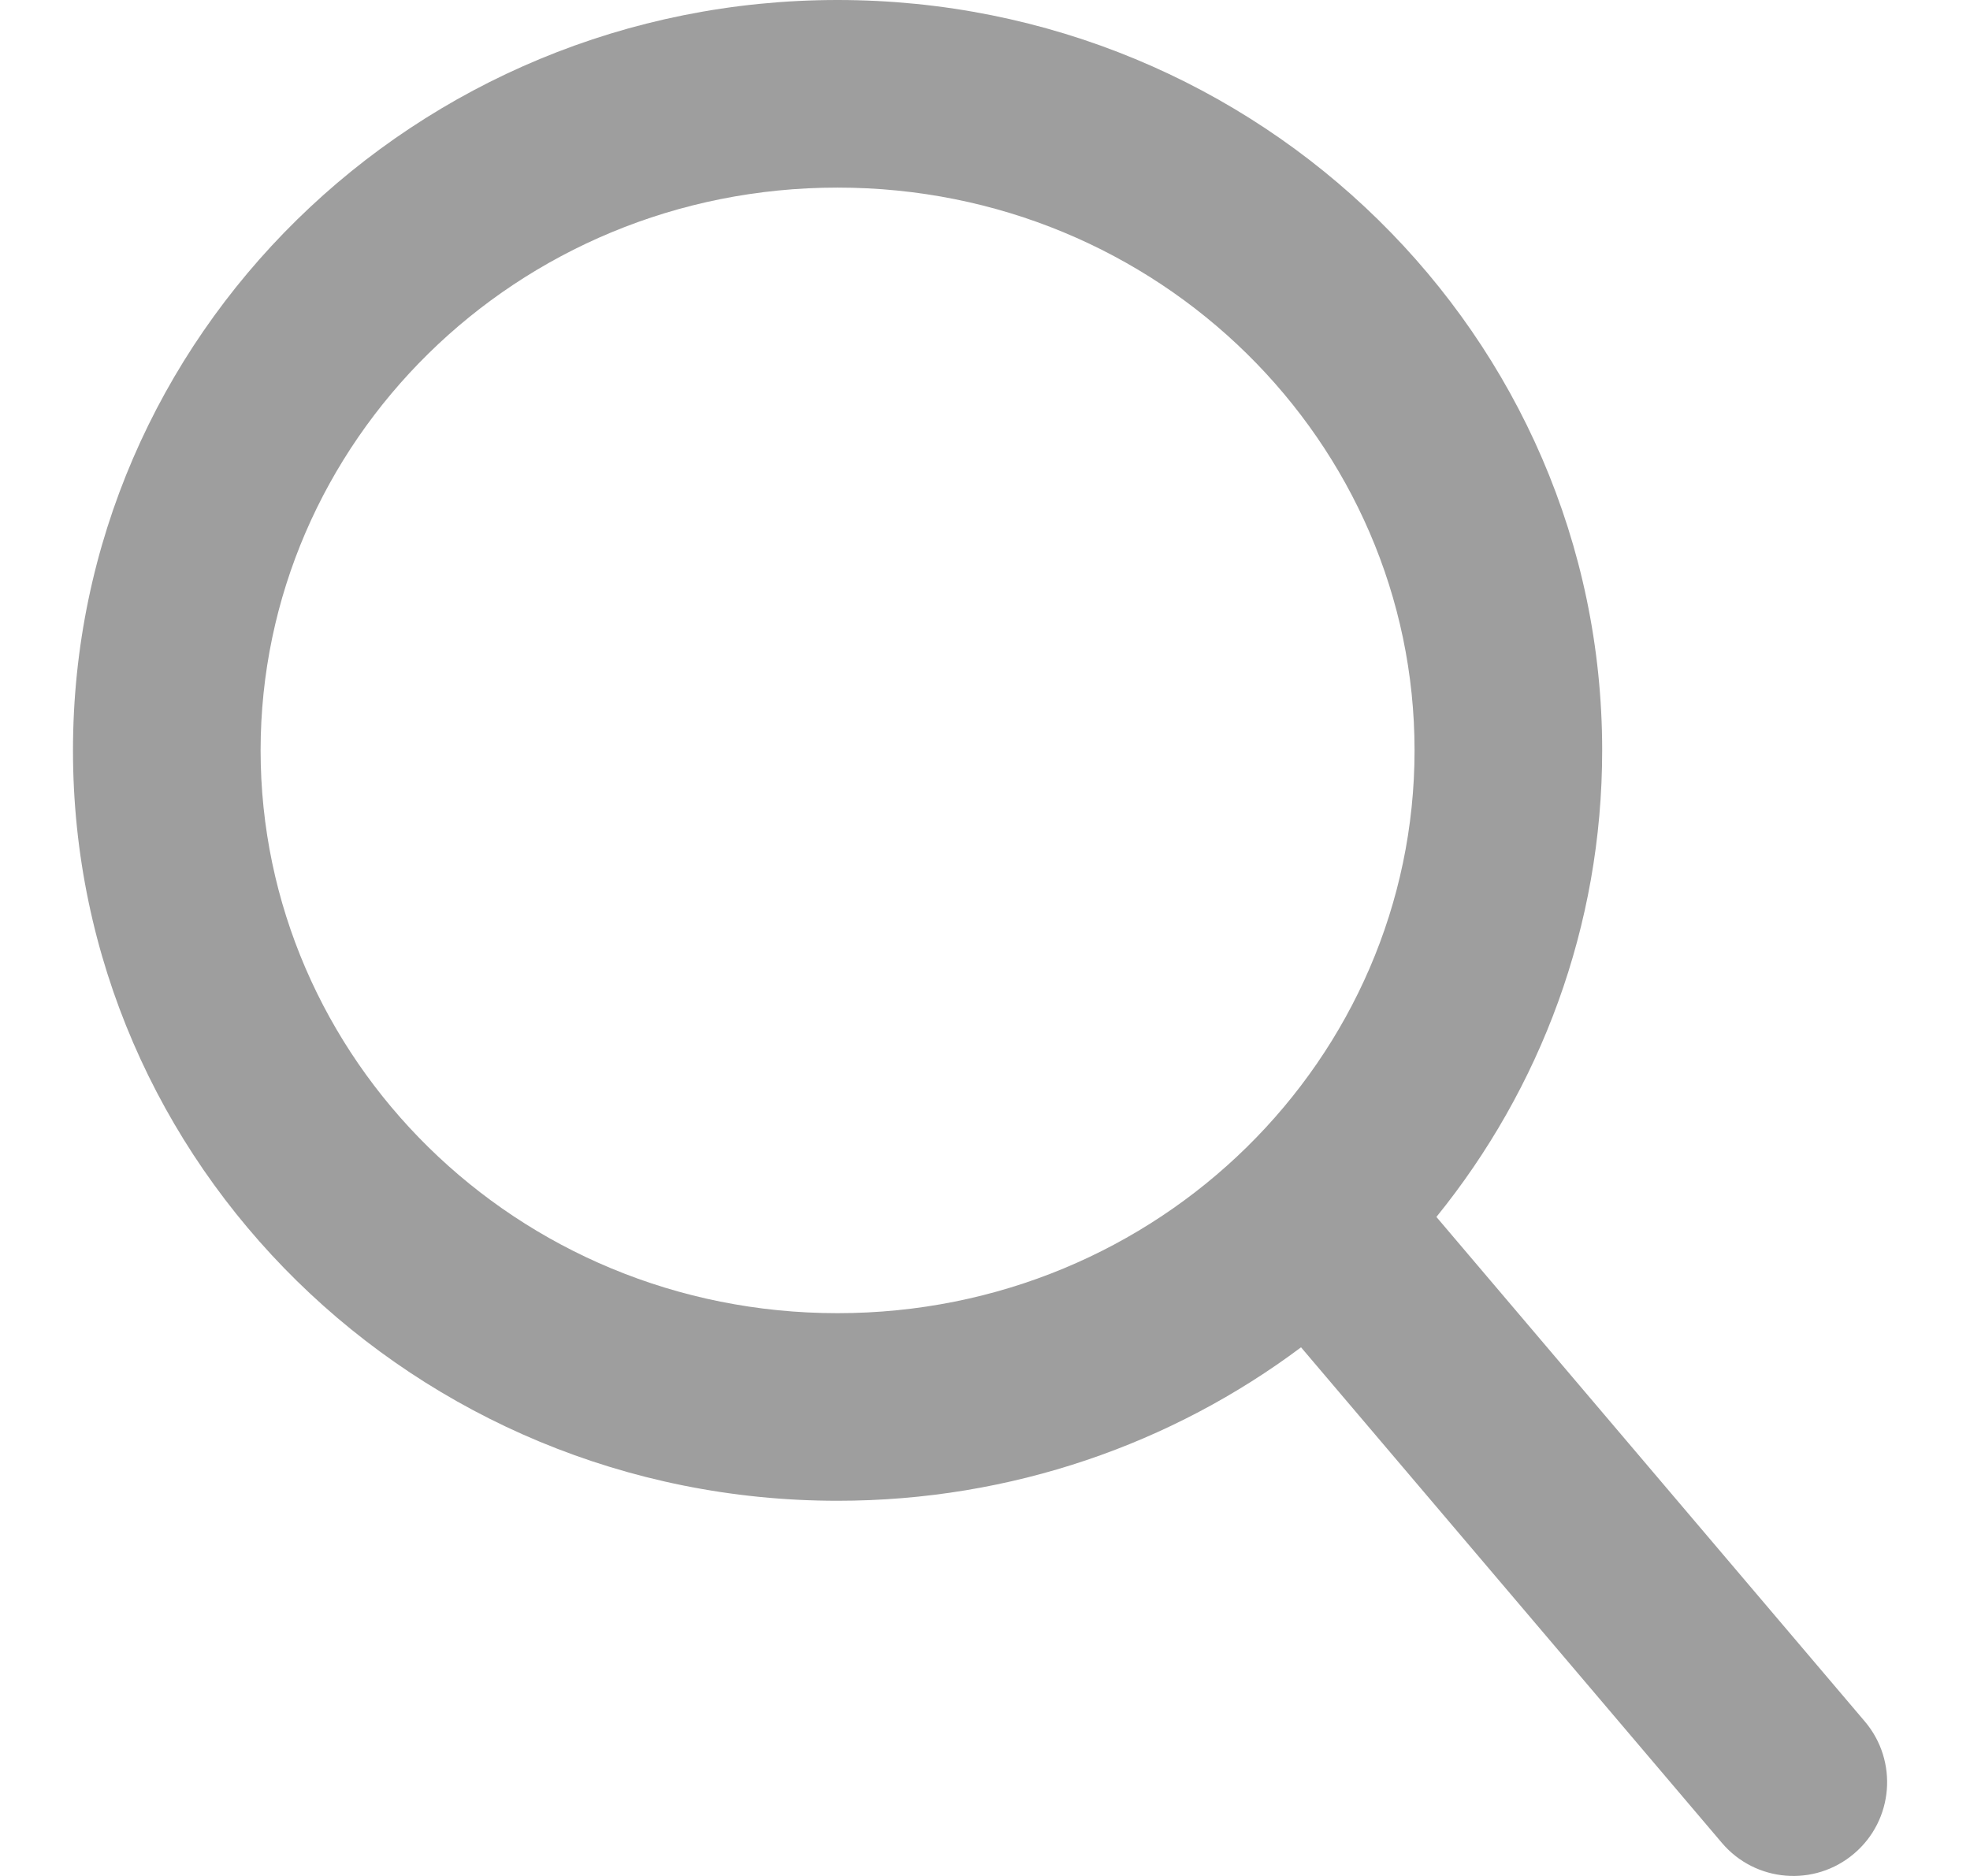
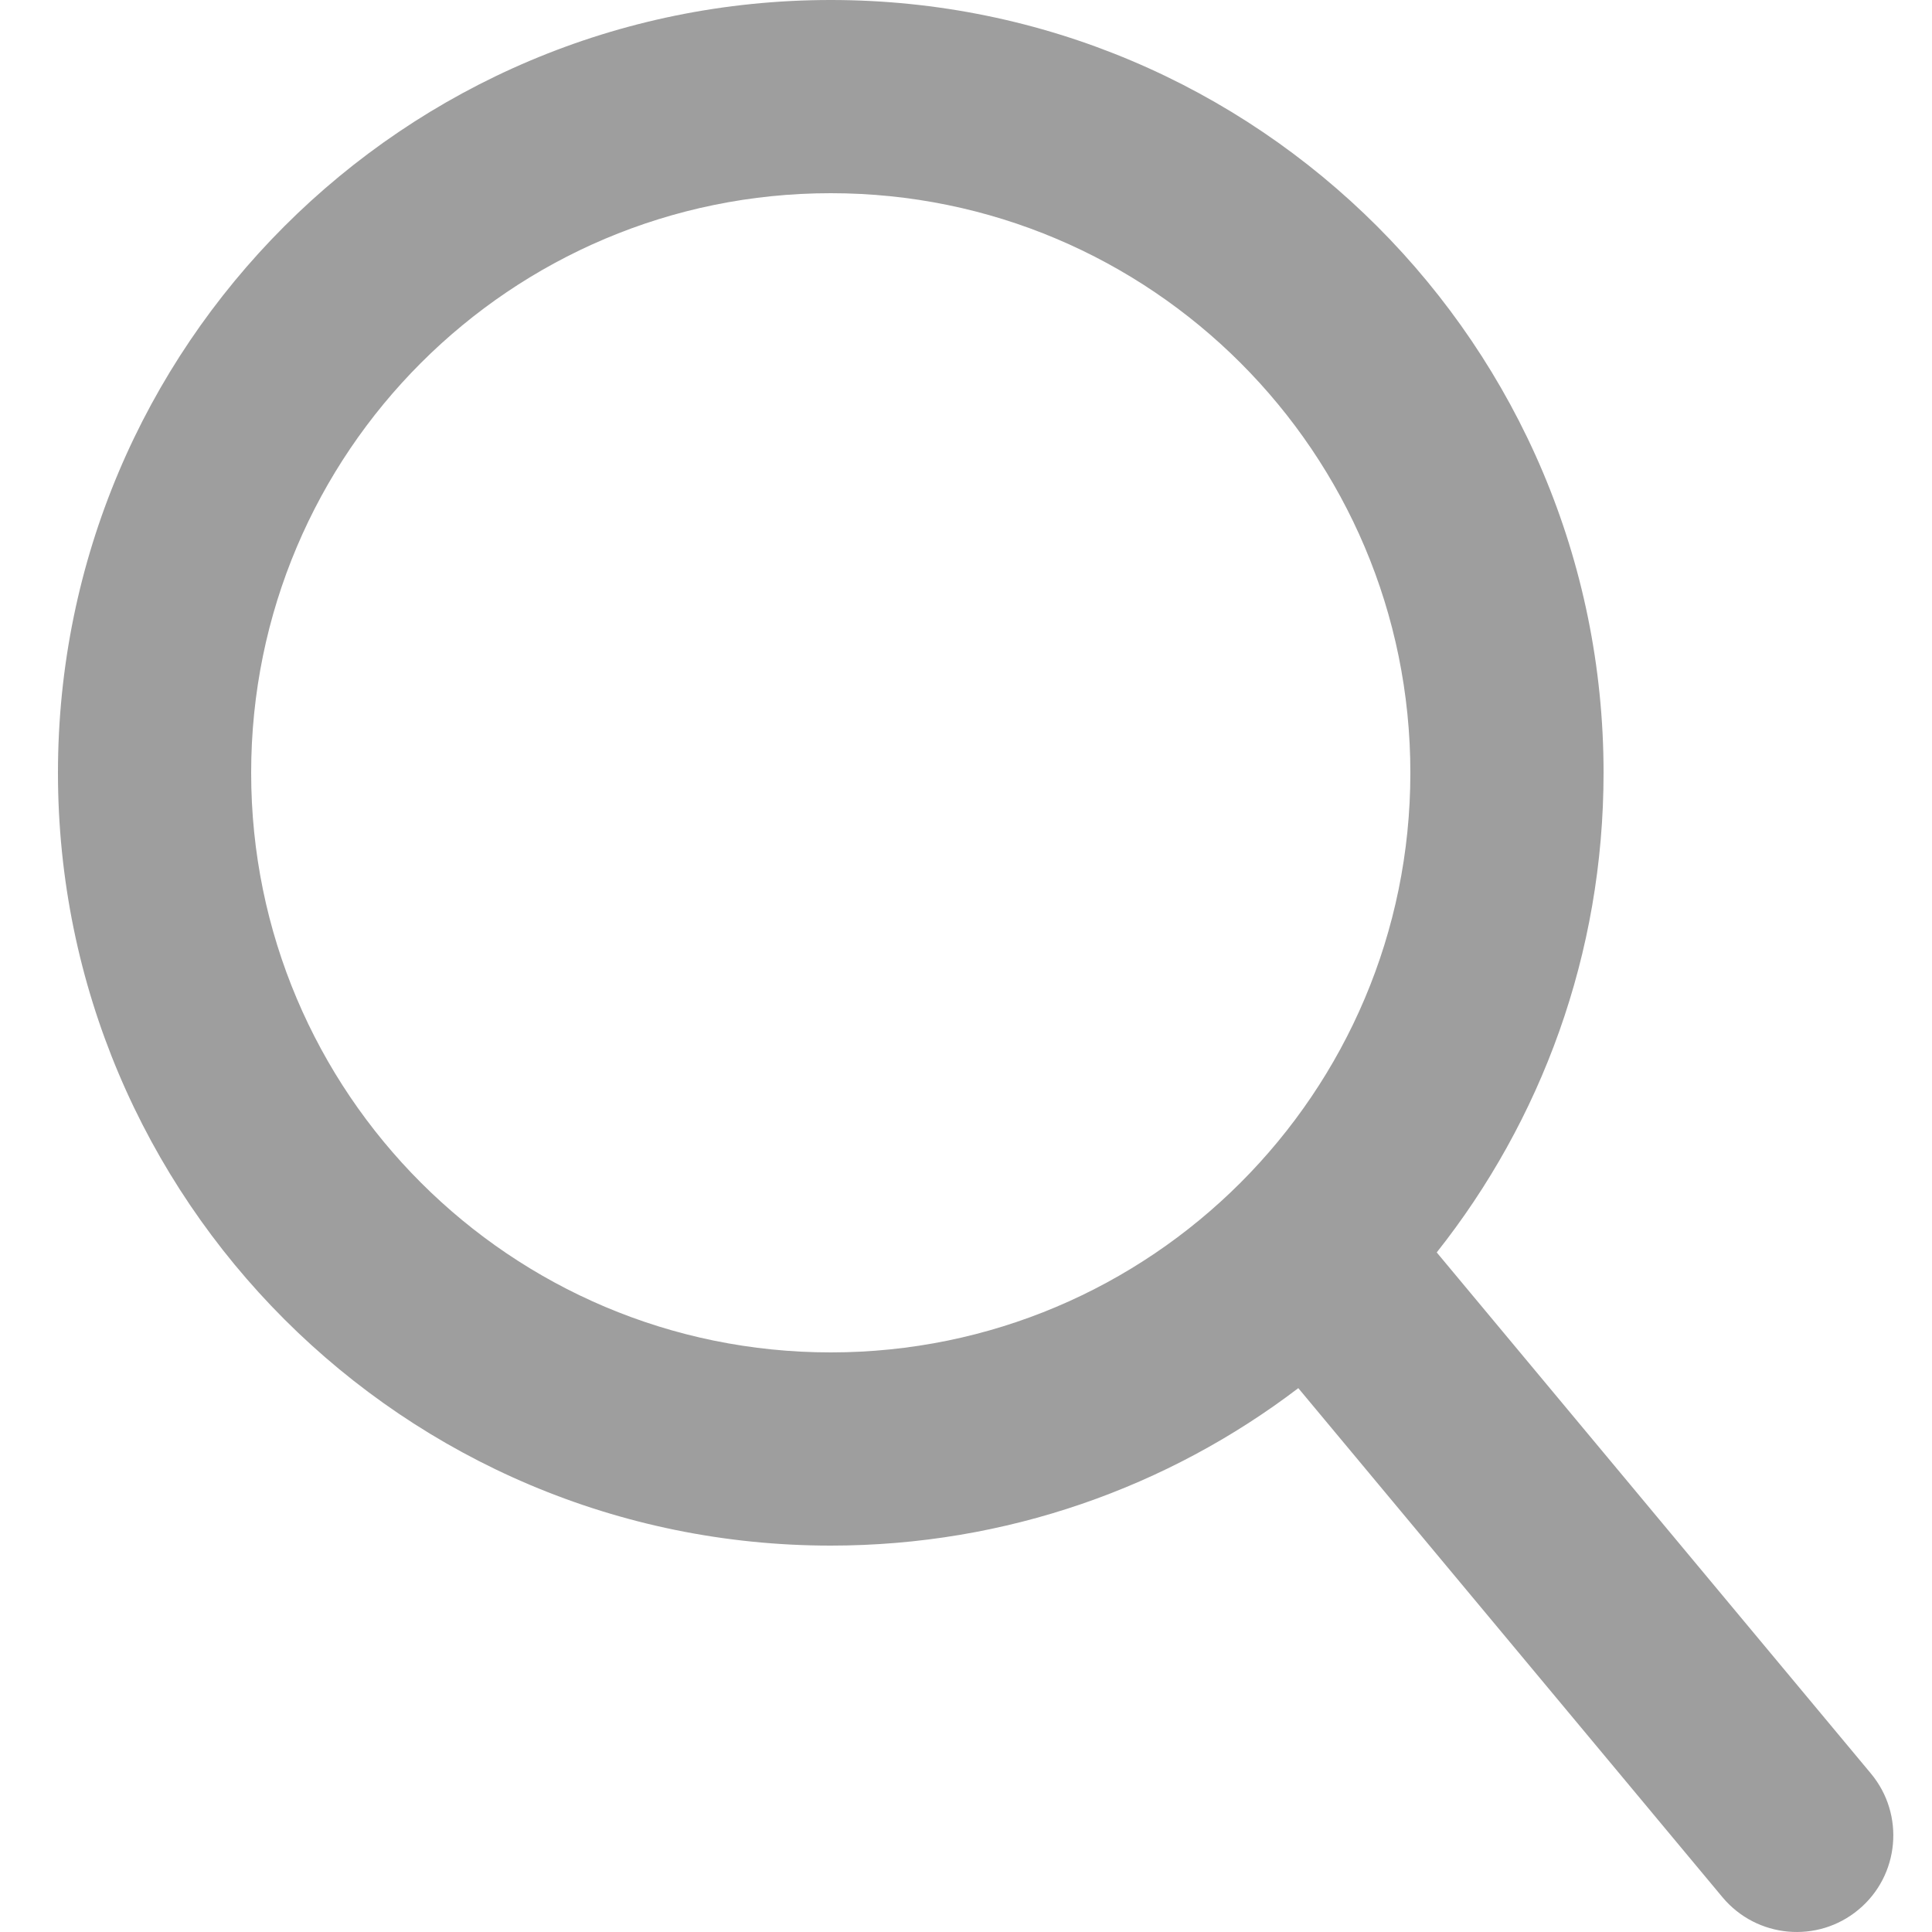
- <svg xmlns="http://www.w3.org/2000/svg" width="21" height="20" viewBox="0 0 21 20" fill="none">
-   <path fill-rule="evenodd" clip-rule="evenodd" d="M15.079 8C15.079 11.279 12.361 14 8.928 14C5.496 14 2.778 11.279 2.778 8C2.778 4.721 5.496 2 8.928 2C12.361 2 15.079 4.721 15.079 8ZM13.869 14.364C12.498 15.39 10.786 16 8.928 16C4.427 16 0.778 12.418 0.778 8C0.778 3.582 4.427 0 8.928 0C13.43 0 17.079 3.582 17.079 8C17.079 9.88 16.418 11.609 15.312 12.974L19.879 18.353C20.236 18.774 20.185 19.405 19.764 19.762C19.343 20.12 18.712 20.068 18.355 19.647L13.869 14.364Z" fill="#9E9E9E" />
+ <svg xmlns="http://www.w3.org/2000/svg" width="20" height="20" viewBox="0 0 20 20" fill="none">
+   <path fill-rule="evenodd" clip-rule="evenodd" d="M14.6 8C14.6 11.314 11.913 14 8.6 14C5.286 14 2.6 11.314 2.6 8C2.6 4.686 5.286 2 8.6 2C11.913 2 14.6 4.686 14.6 8ZM13.44 14.37C12.096 15.393 10.419 16 8.6 16C4.181 16 0.6 12.418 0.6 8C0.6 3.582 4.181 0 8.6 0C13.018 0 16.6 3.582 16.6 8C16.6 9.876 15.954 11.601 14.873 12.965L19.368 18.36C19.721 18.784 19.664 19.415 19.24 19.768C18.816 20.122 18.185 20.064 17.831 19.64L13.44 14.37Z" fill="#9E9E9E" />
</svg>
